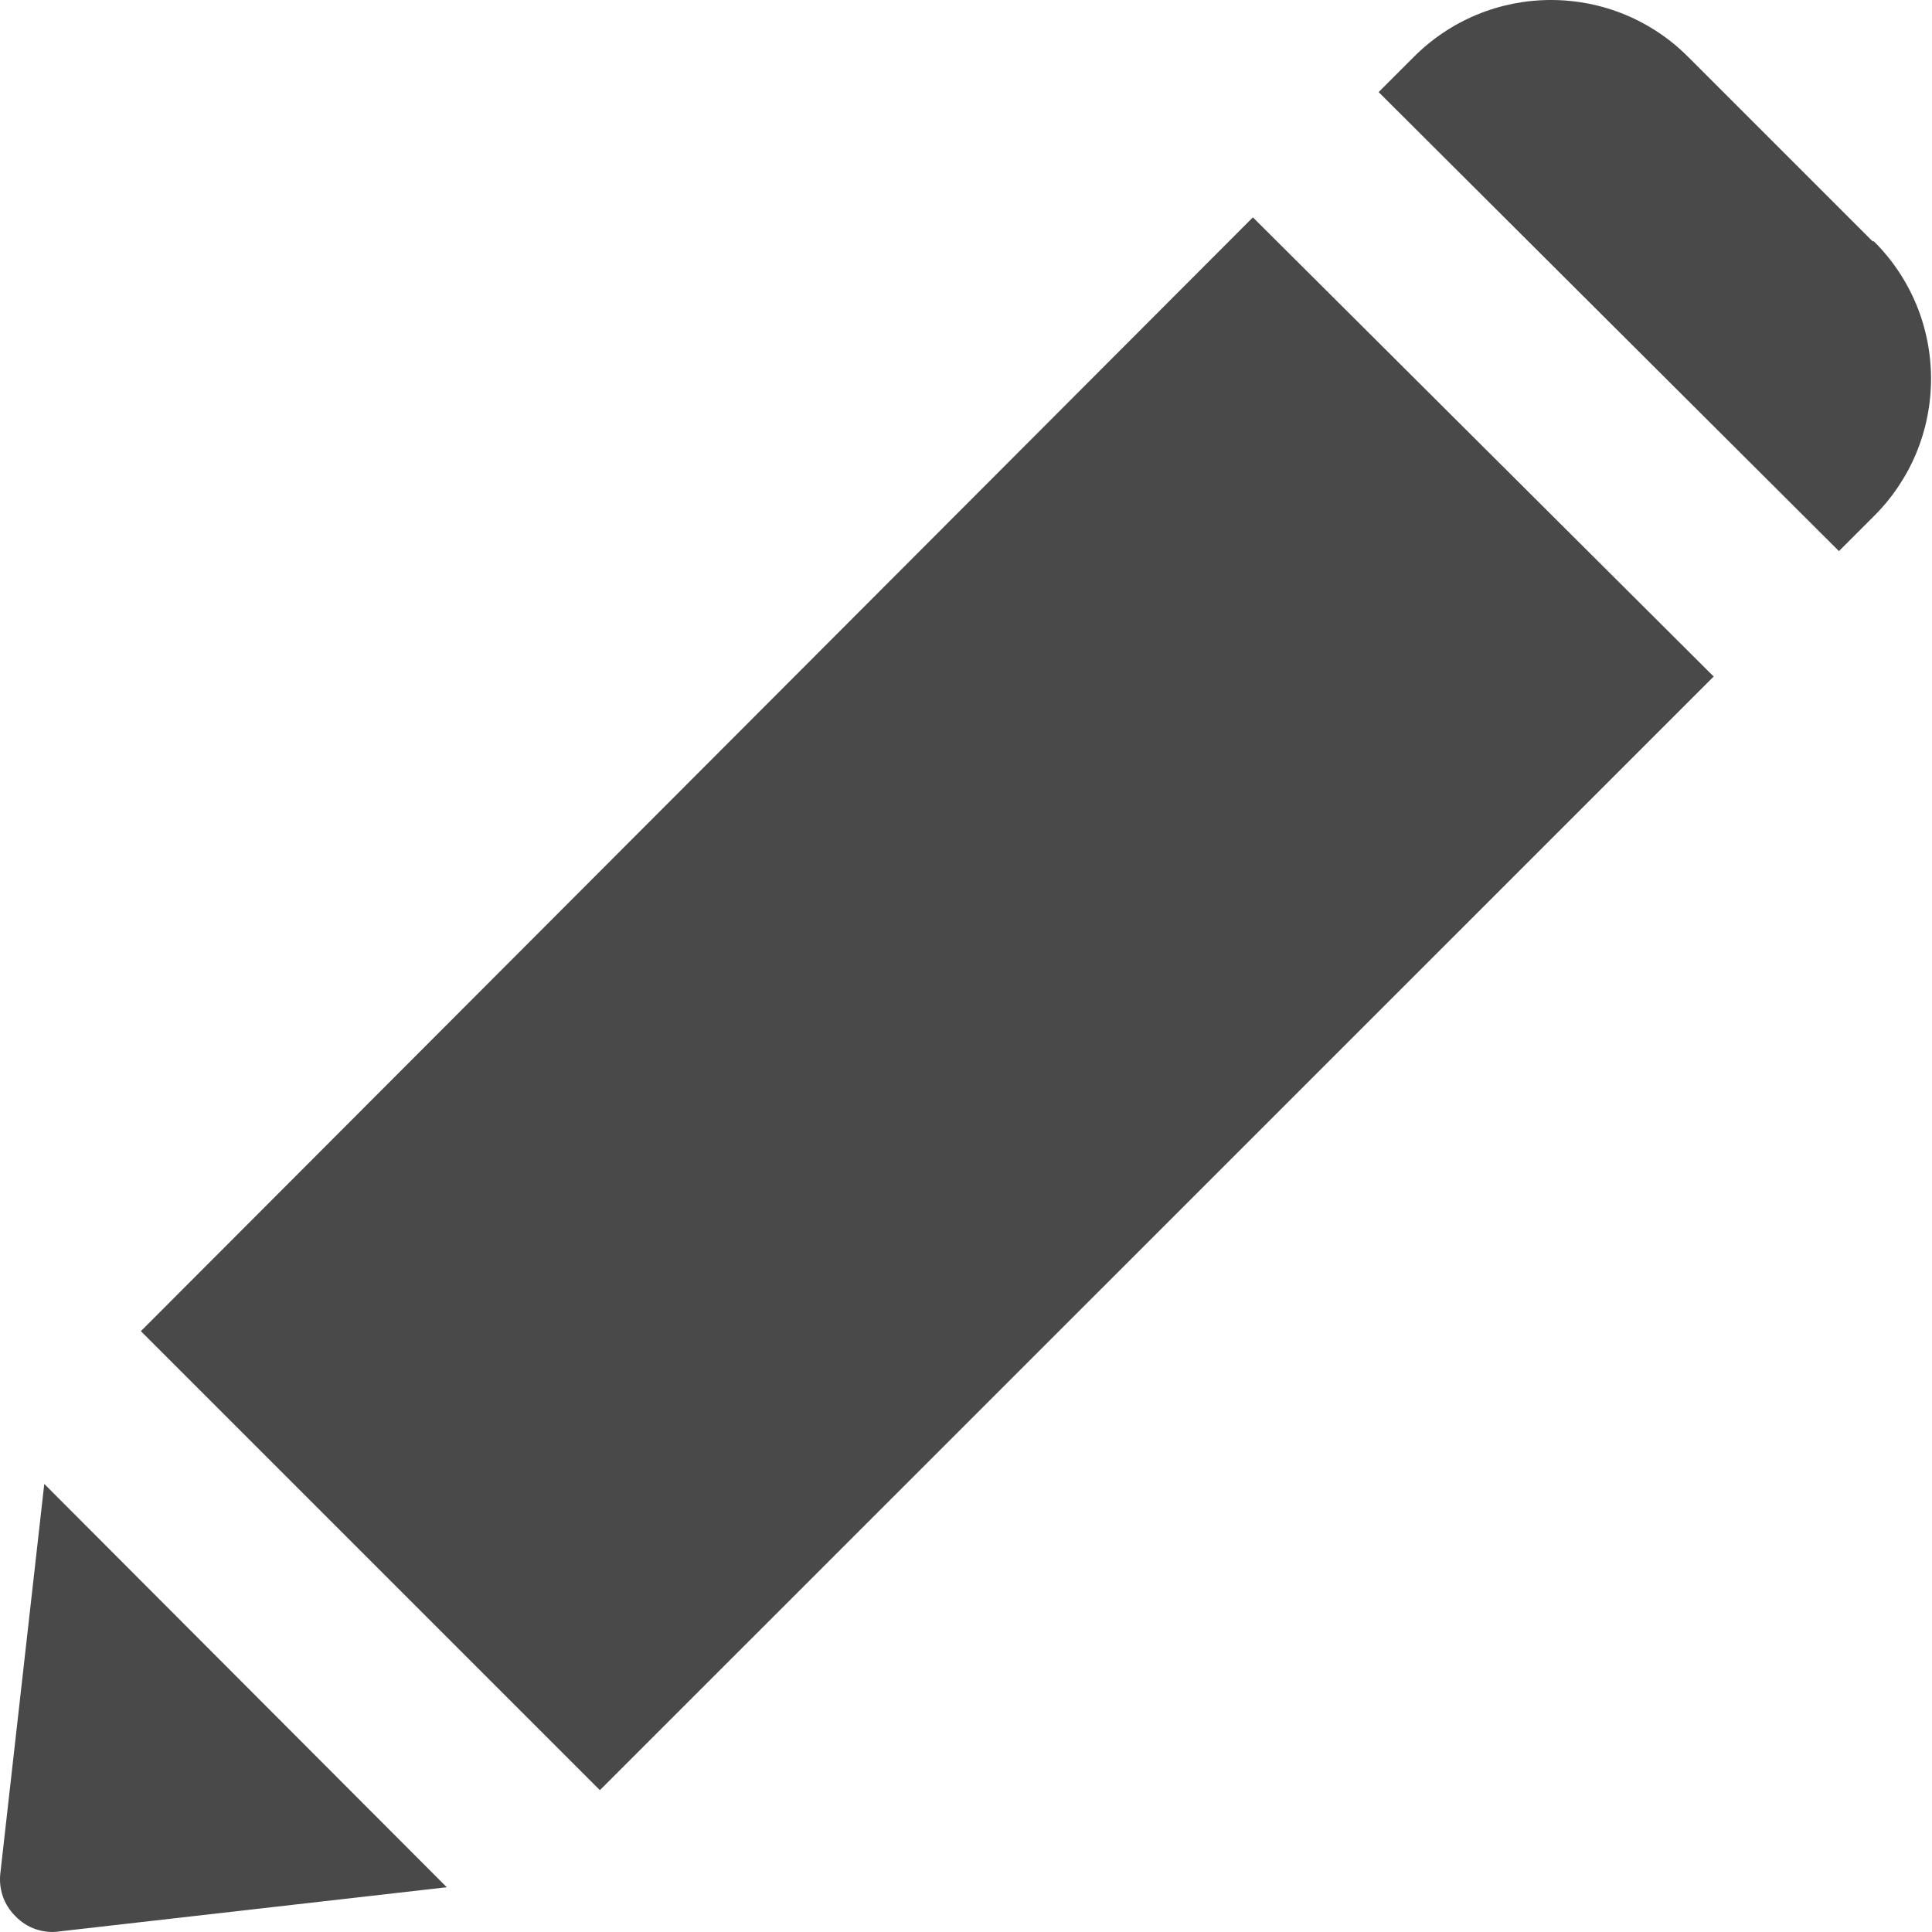
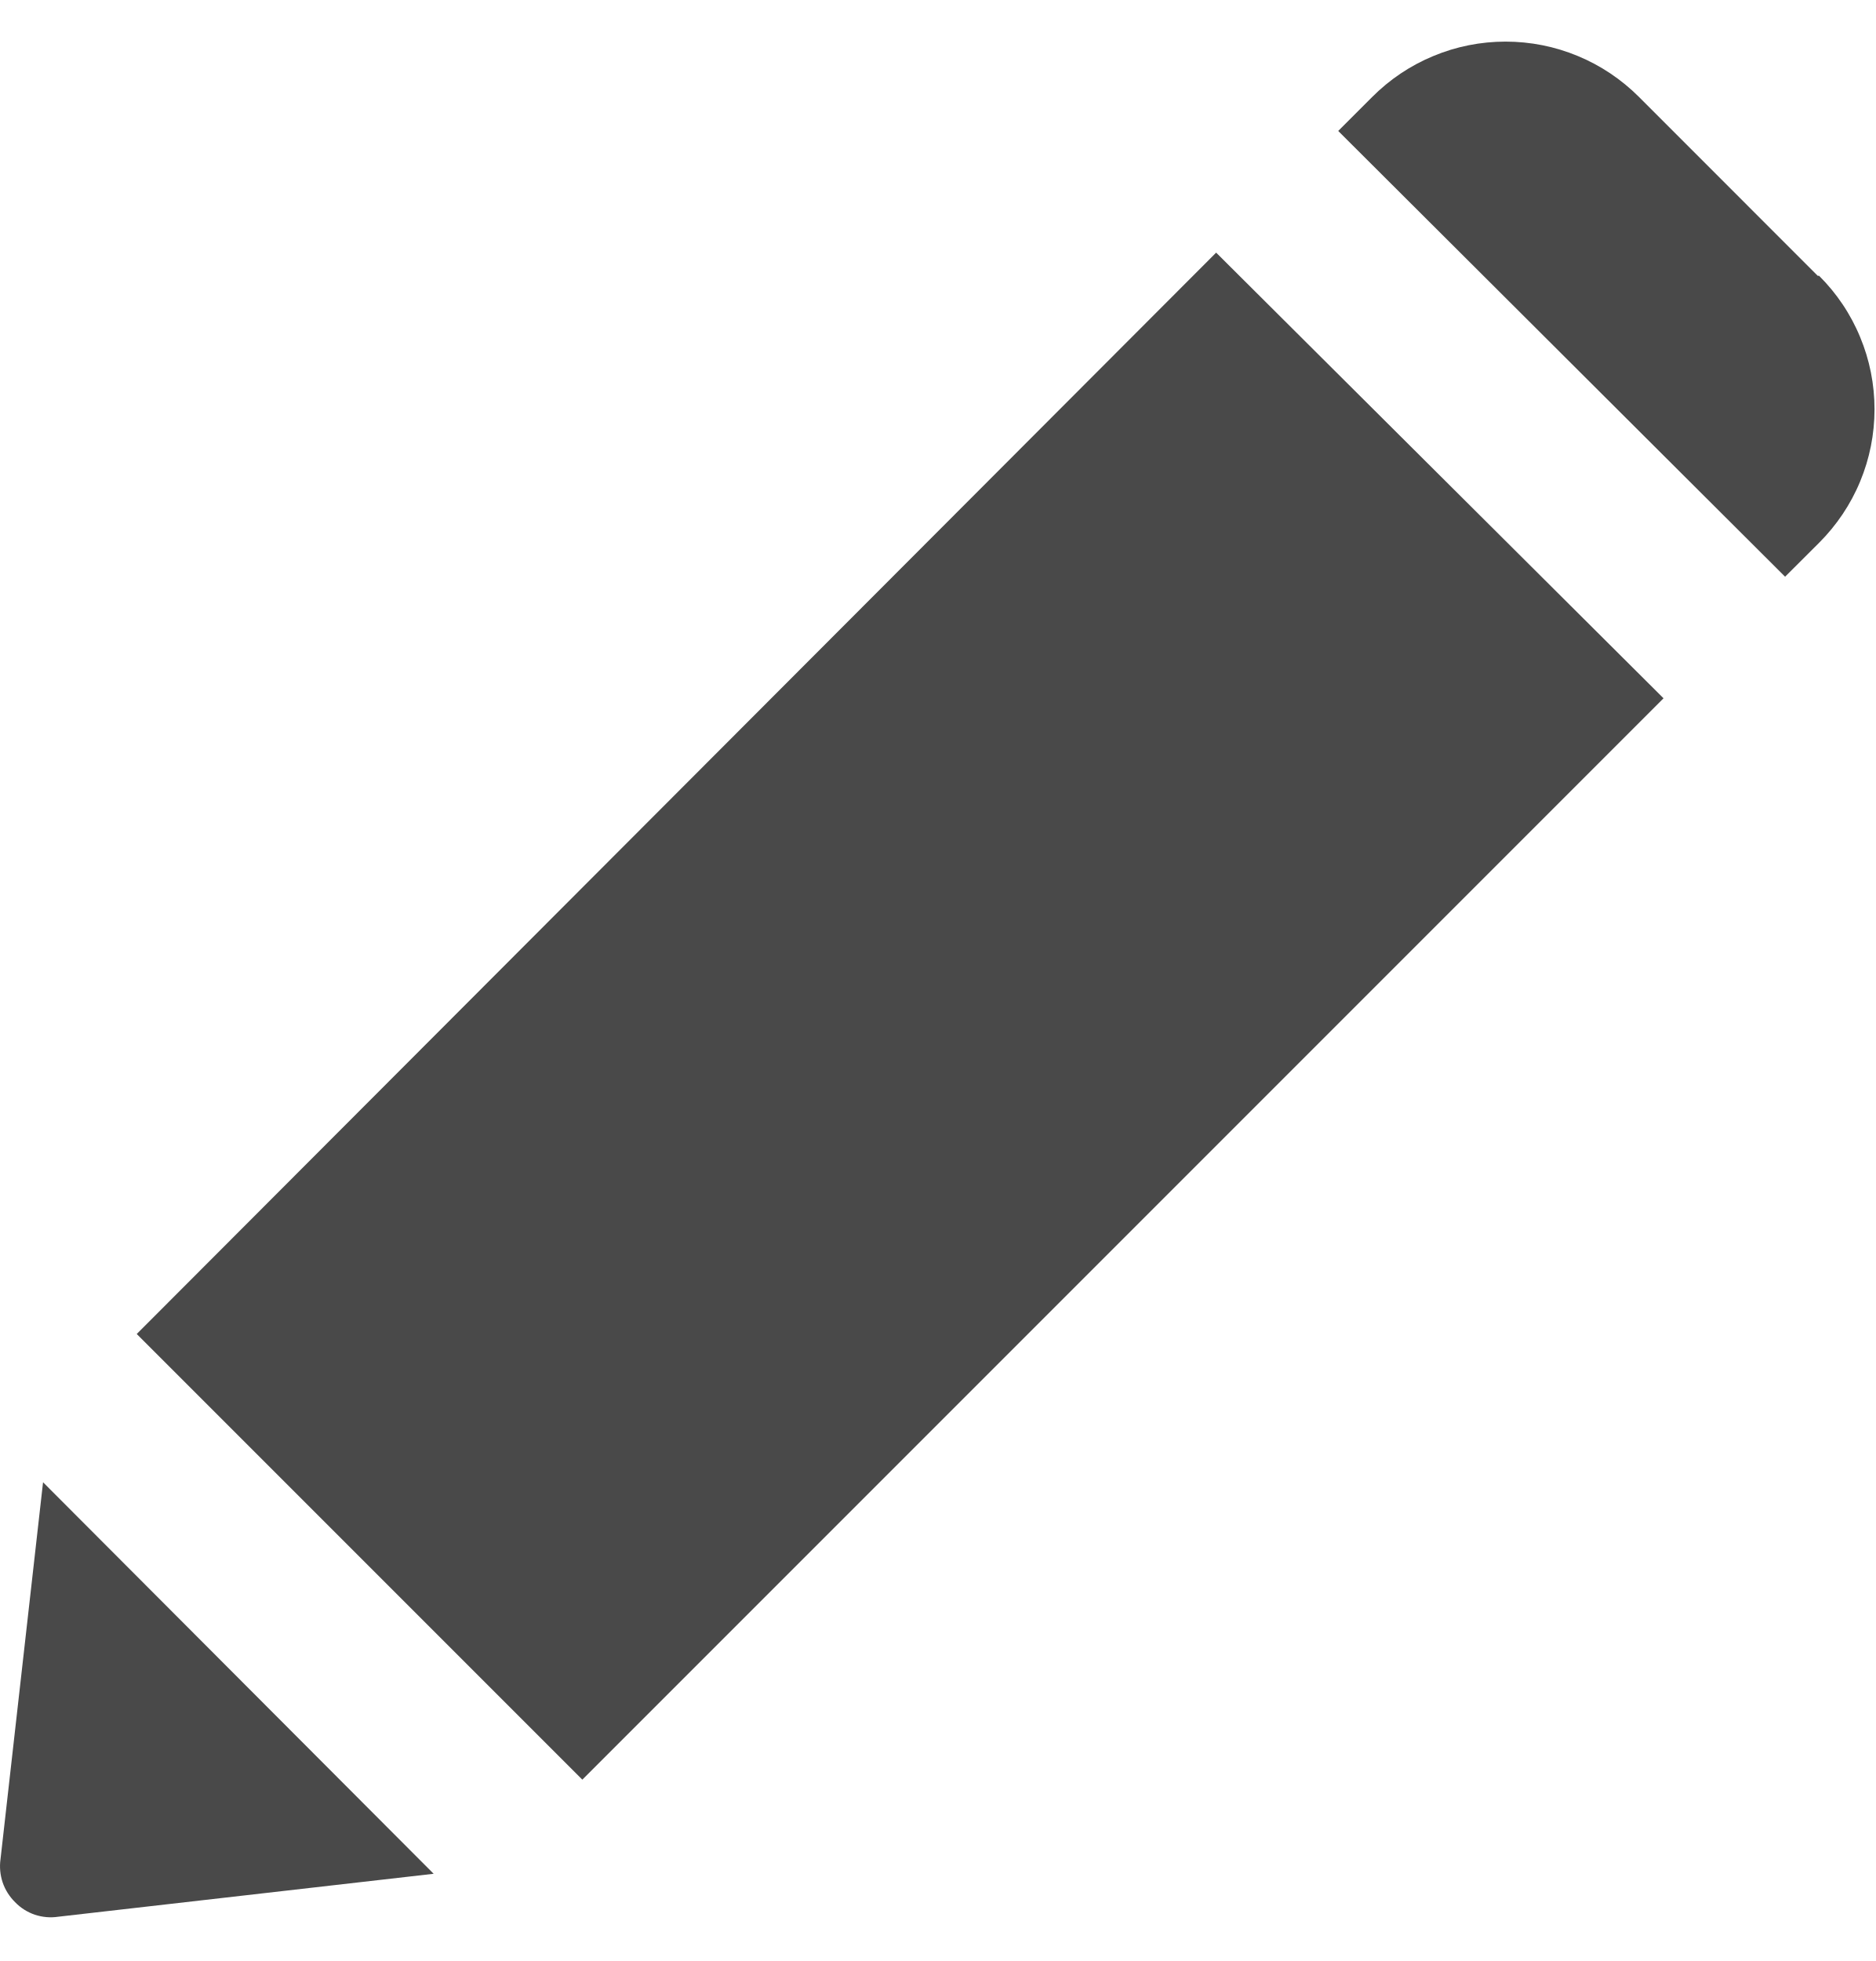
- <svg xmlns="http://www.w3.org/2000/svg" width="12" height="12" viewBox="0 0 12 12" fill="none">
-   <path d="M7.782 1.35L10.644 4.202L3.726 11.119L0.875 8.268L7.782 1.35ZM0.003 11.628C-0.004 11.678 0.001 11.729 0.017 11.777C0.033 11.824 0.061 11.868 0.097 11.903C0.132 11.939 0.175 11.967 0.223 11.983C0.271 11.999 0.322 12.004 0.372 11.996L2.775 11.722L0.275 9.217L0.003 11.628ZM11.631 1.499L10.487 0.355C10.375 0.242 10.242 0.153 10.096 0.092C9.949 0.031 9.792 0 9.633 0C9.475 0 9.318 0.031 9.171 0.092C9.025 0.153 8.892 0.242 8.78 0.355L8.563 0.572L11.422 3.423L11.639 3.206C11.752 3.094 11.841 2.961 11.902 2.815C11.963 2.668 11.994 2.511 11.994 2.352C11.994 2.194 11.963 2.037 11.902 1.89C11.841 1.744 11.752 1.611 11.639 1.499H11.631Z" fill="#494949" />
+ <svg xmlns="http://www.w3.org/2000/svg" width="22" height="23" viewBox="0 0 22 23" fill="none">
+   <path d="M14.266 2.963L19.514 8.19L6.831 20.873L1.604 15.646L14.266 2.963ZM0.006 21.806C-0.007 21.897 0.002 21.991 0.031 22.078C0.061 22.166 0.111 22.245 0.177 22.31C0.241 22.377 0.321 22.427 0.408 22.457C0.496 22.486 0.59 22.495 0.681 22.481L5.087 21.977L0.505 17.385L0.006 21.806ZM21.323 3.235L19.227 1.138C19.021 0.932 18.777 0.768 18.509 0.657C18.24 0.545 17.952 0.488 17.661 0.488C17.37 0.488 17.082 0.545 16.814 0.657C16.545 0.768 16.301 0.932 16.096 1.138L15.698 1.536L20.94 6.764L21.339 6.366C21.545 6.16 21.709 5.916 21.82 5.648C21.932 5.379 21.989 5.091 21.989 4.8C21.989 4.509 21.932 4.221 21.82 3.953C21.709 3.684 21.545 3.44 21.339 3.235H21.323Z" fill="#494949" />
</svg>
